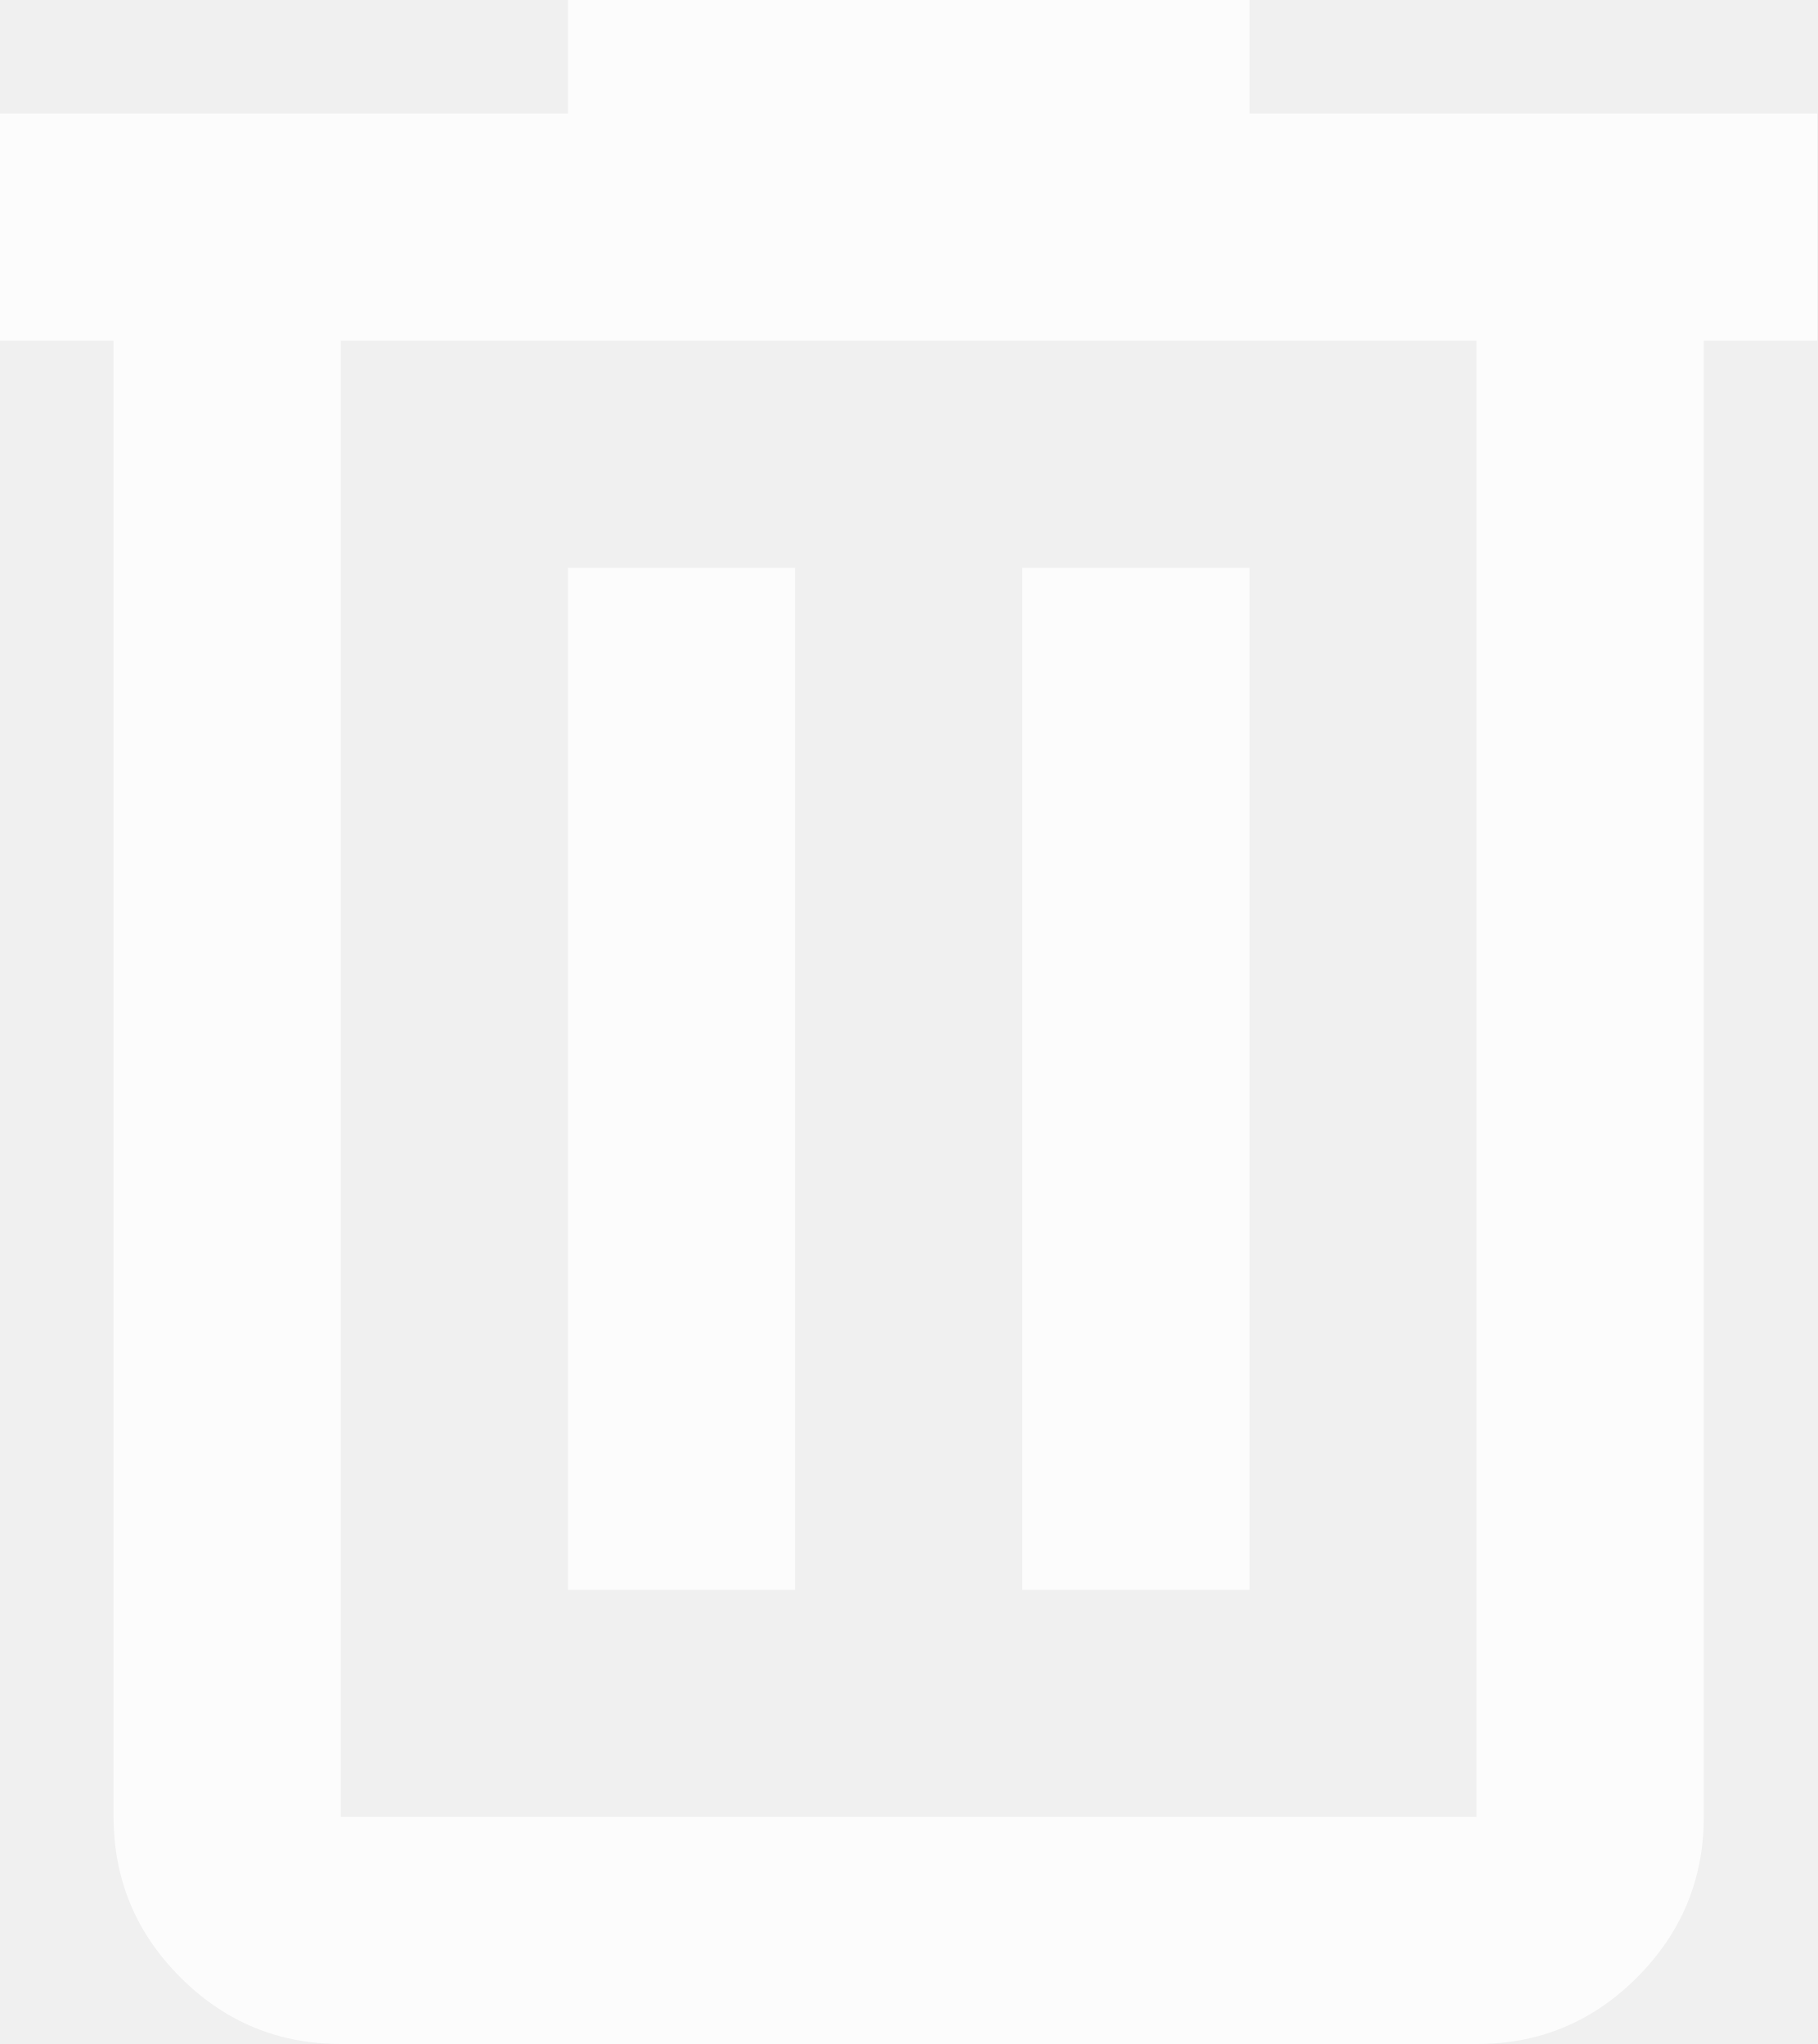
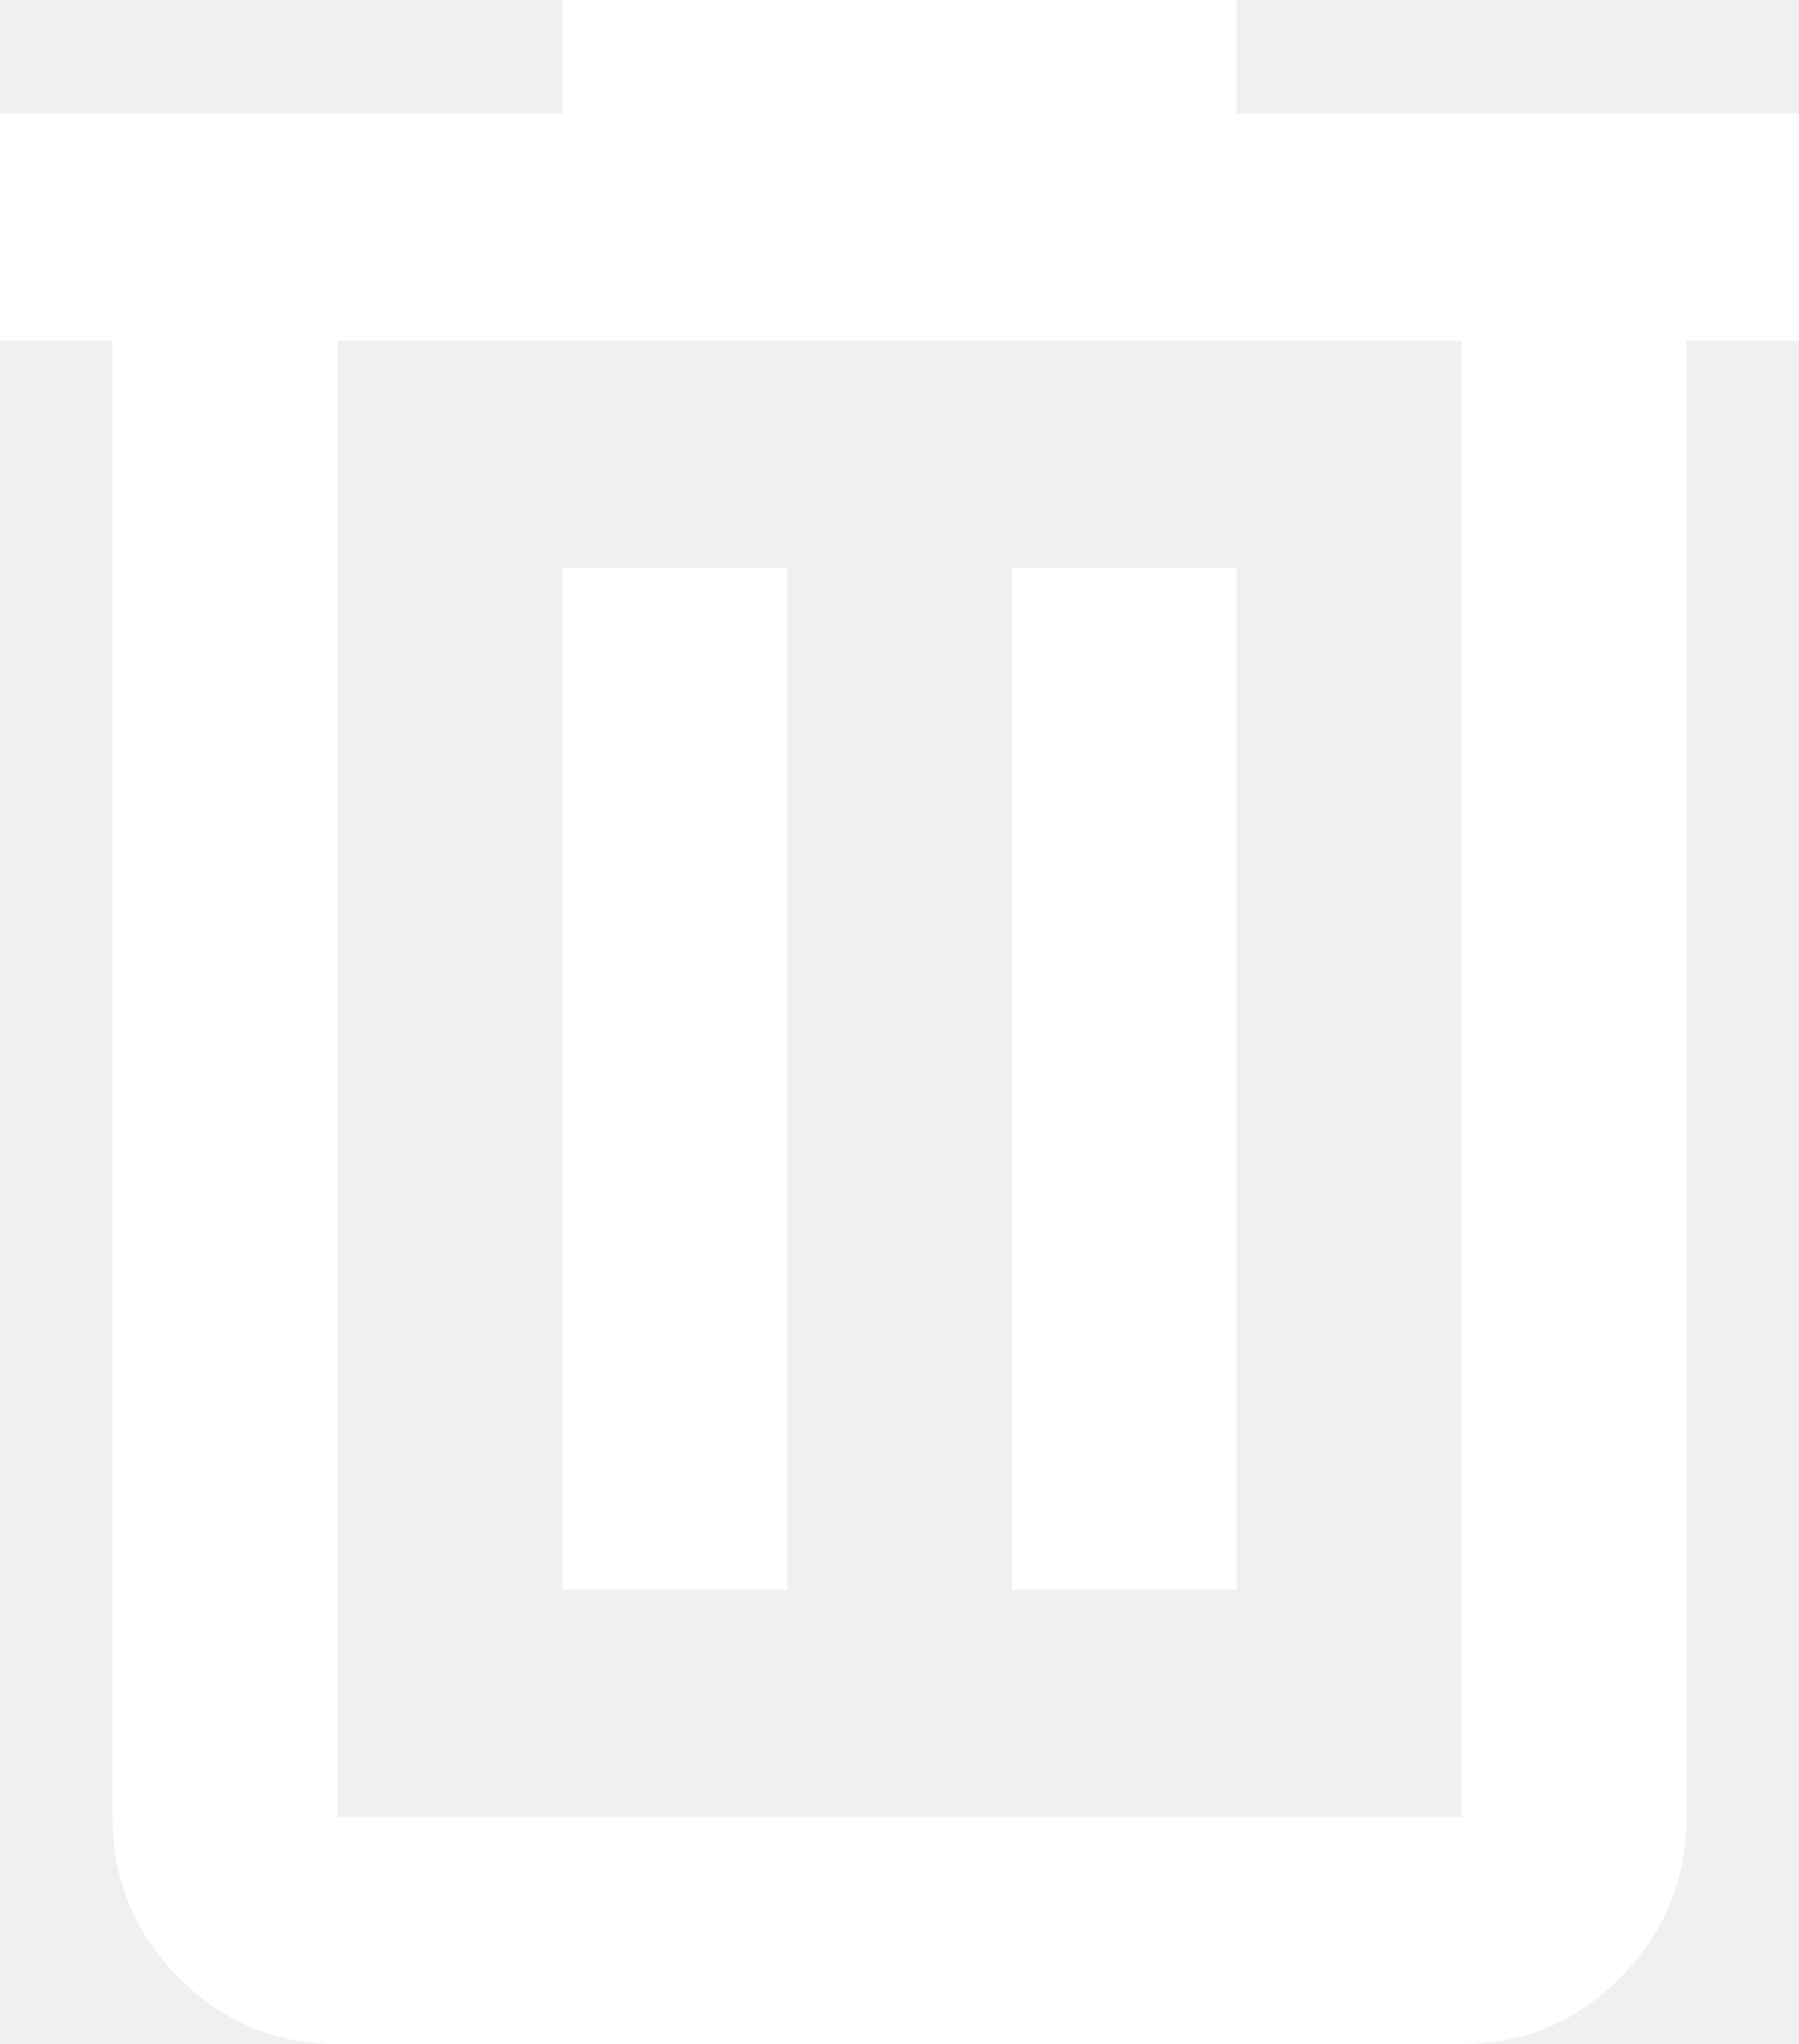
- <svg xmlns="http://www.w3.org/2000/svg" width="16" height="18" viewBox="0 0 16 18" fill="none">
-   <path d="M3 18C2.45 18 1.979 17.804 1.588 17.413C1.197 17.022 1.001 16.551 1 16V3H0V1H5V0H11V1H16V3H15V16C15 16.55 14.804 17.021 14.413 17.413C14.022 17.805 13.551 18.001 13 18H3ZM13 3H3V16H13V3ZM5 14H7V5H5V14ZM9 14H11V5H9V14Z" fill="#FCFCFC" />
+ <svg xmlns="http://www.w3.org/2000/svg" width="44" height="50" viewBox="0 0 44 50" fill="none">
+   <path d="M8.25 50C6.737 50 5.443 49.456 4.367 48.369C3.291 47.282 2.752 45.974 2.75 44.444V8.333H0V2.778H13.75V0H30.25V2.778H44V8.333H41.25V44.444C41.25 45.972 40.712 47.281 39.636 48.369C38.56 49.458 37.264 50.002 35.75 50H8.25ZM35.75 8.333H8.25V44.444H35.75V8.333ZM13.75 38.889H19.25V13.889H13.75V38.889ZM24.75 38.889H30.25V13.889H24.75V38.889Z" fill="white" />
</svg>
